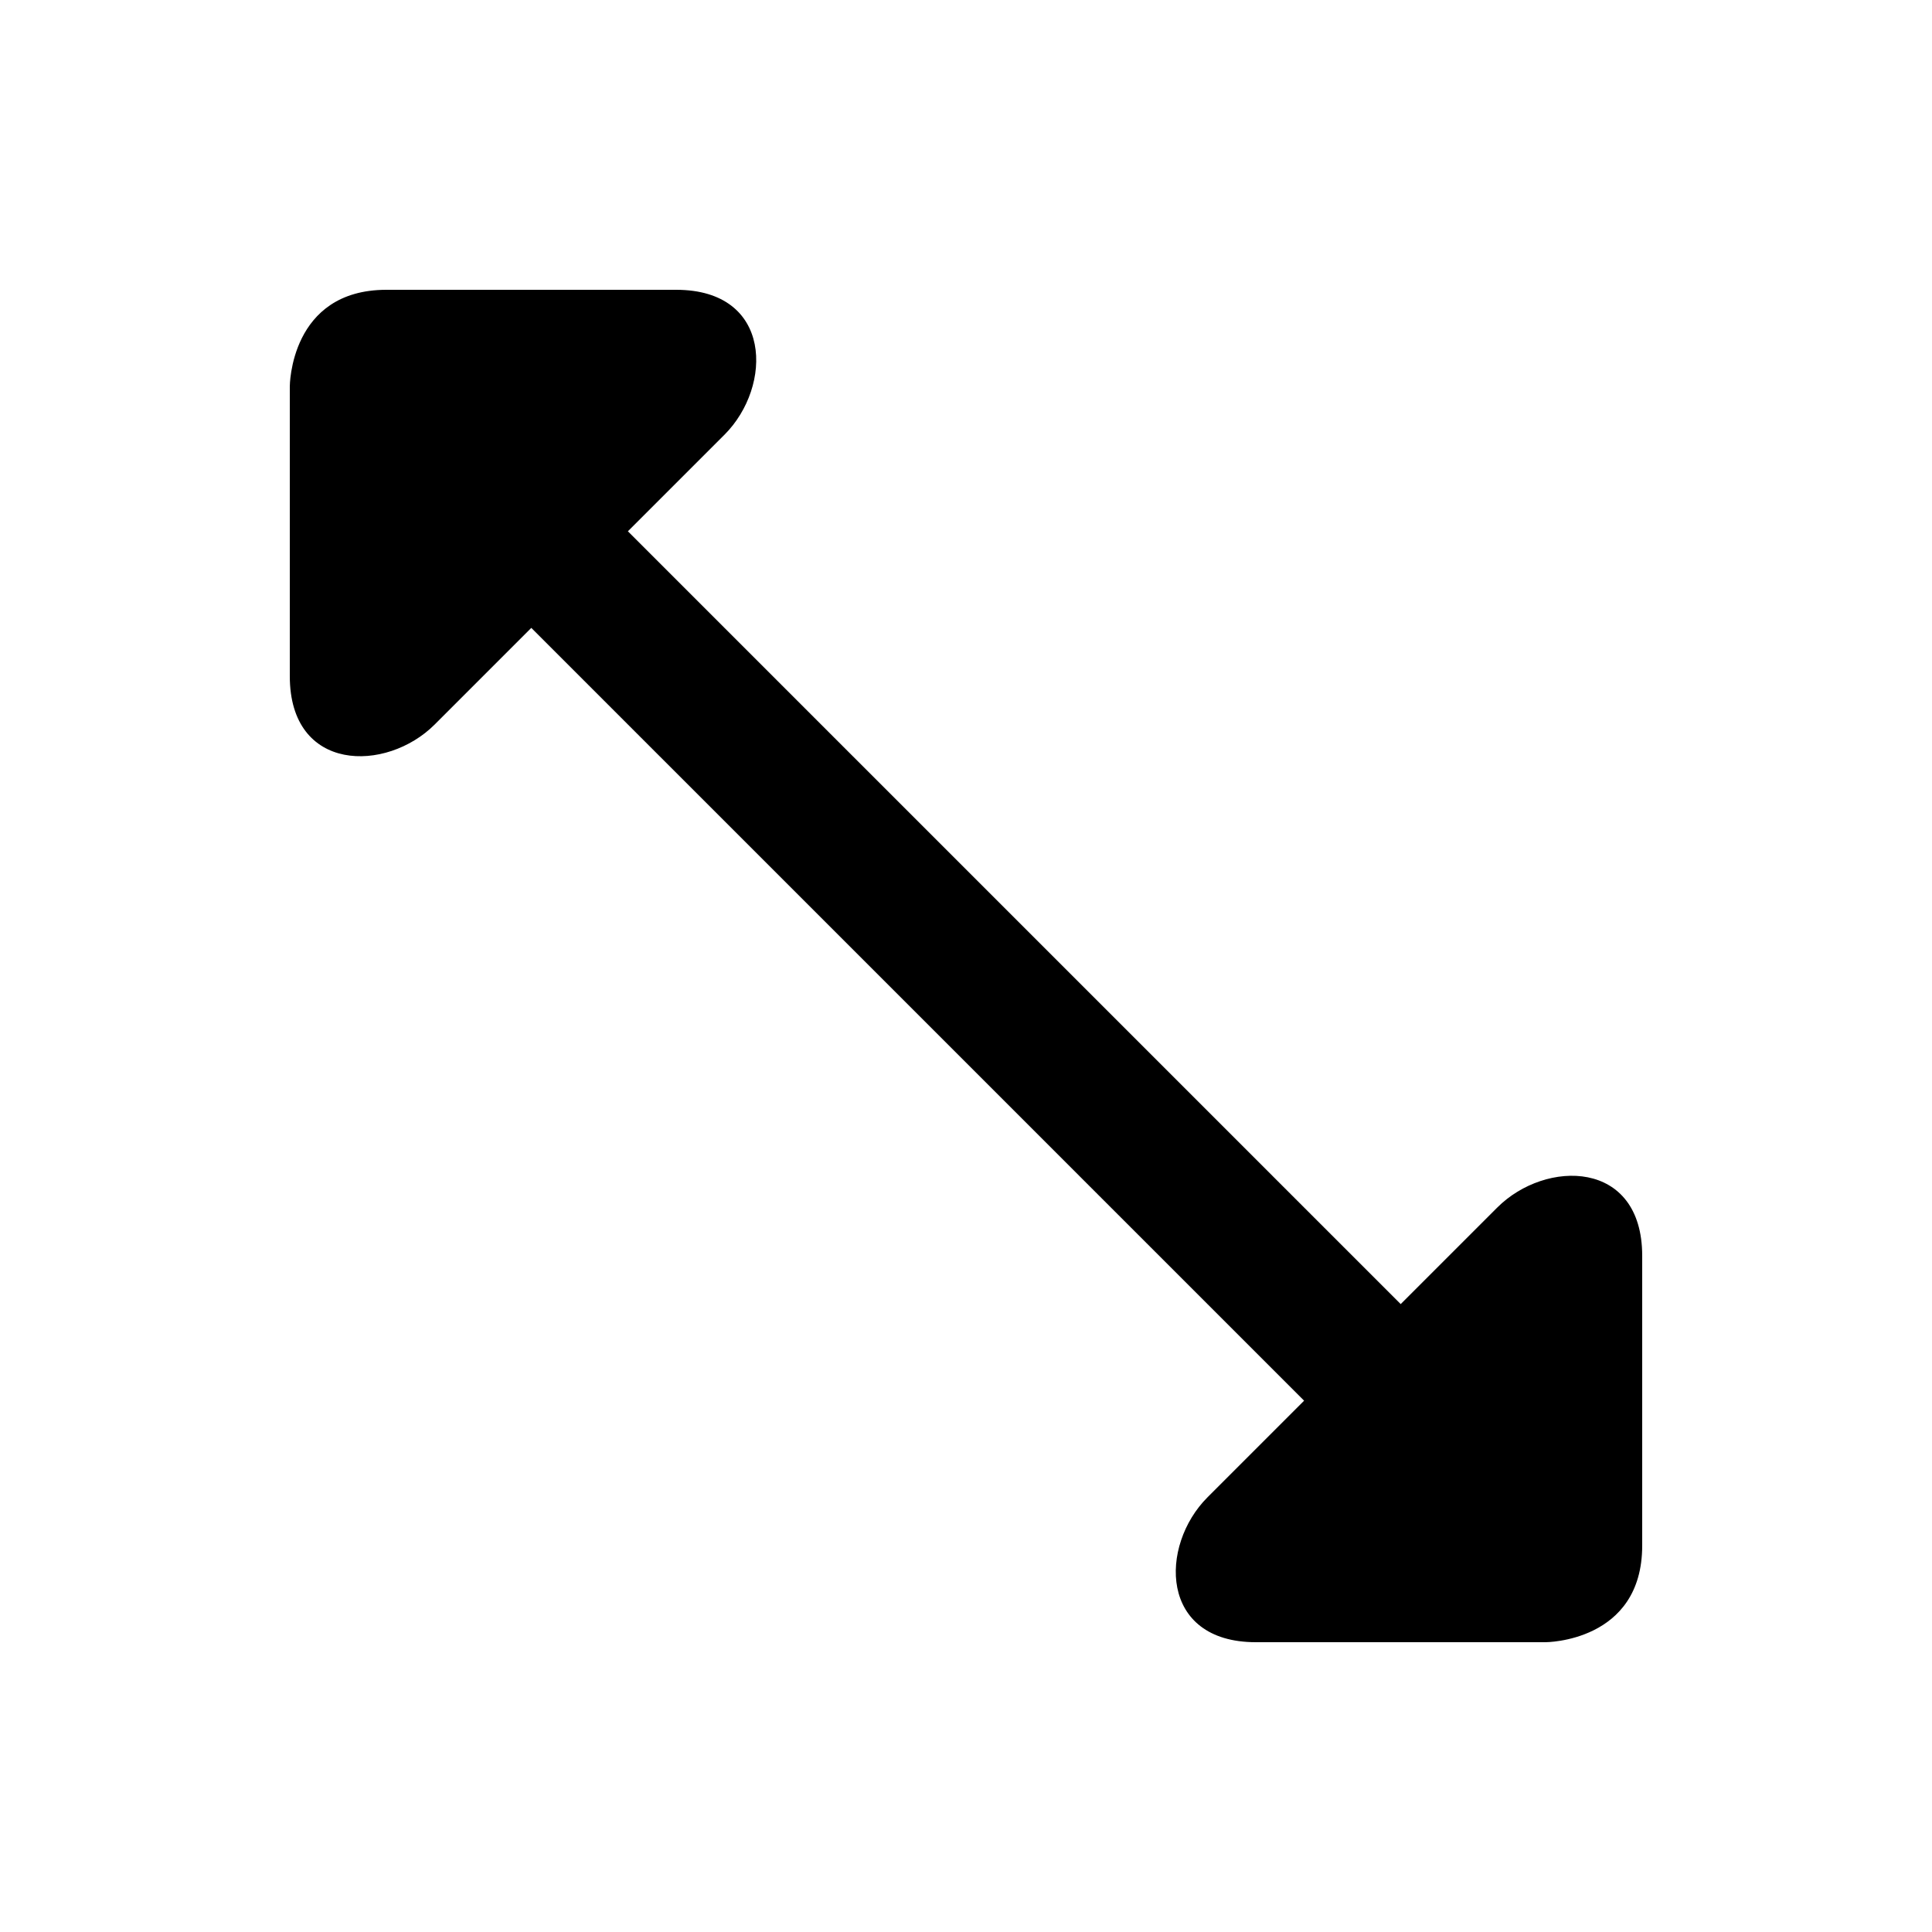
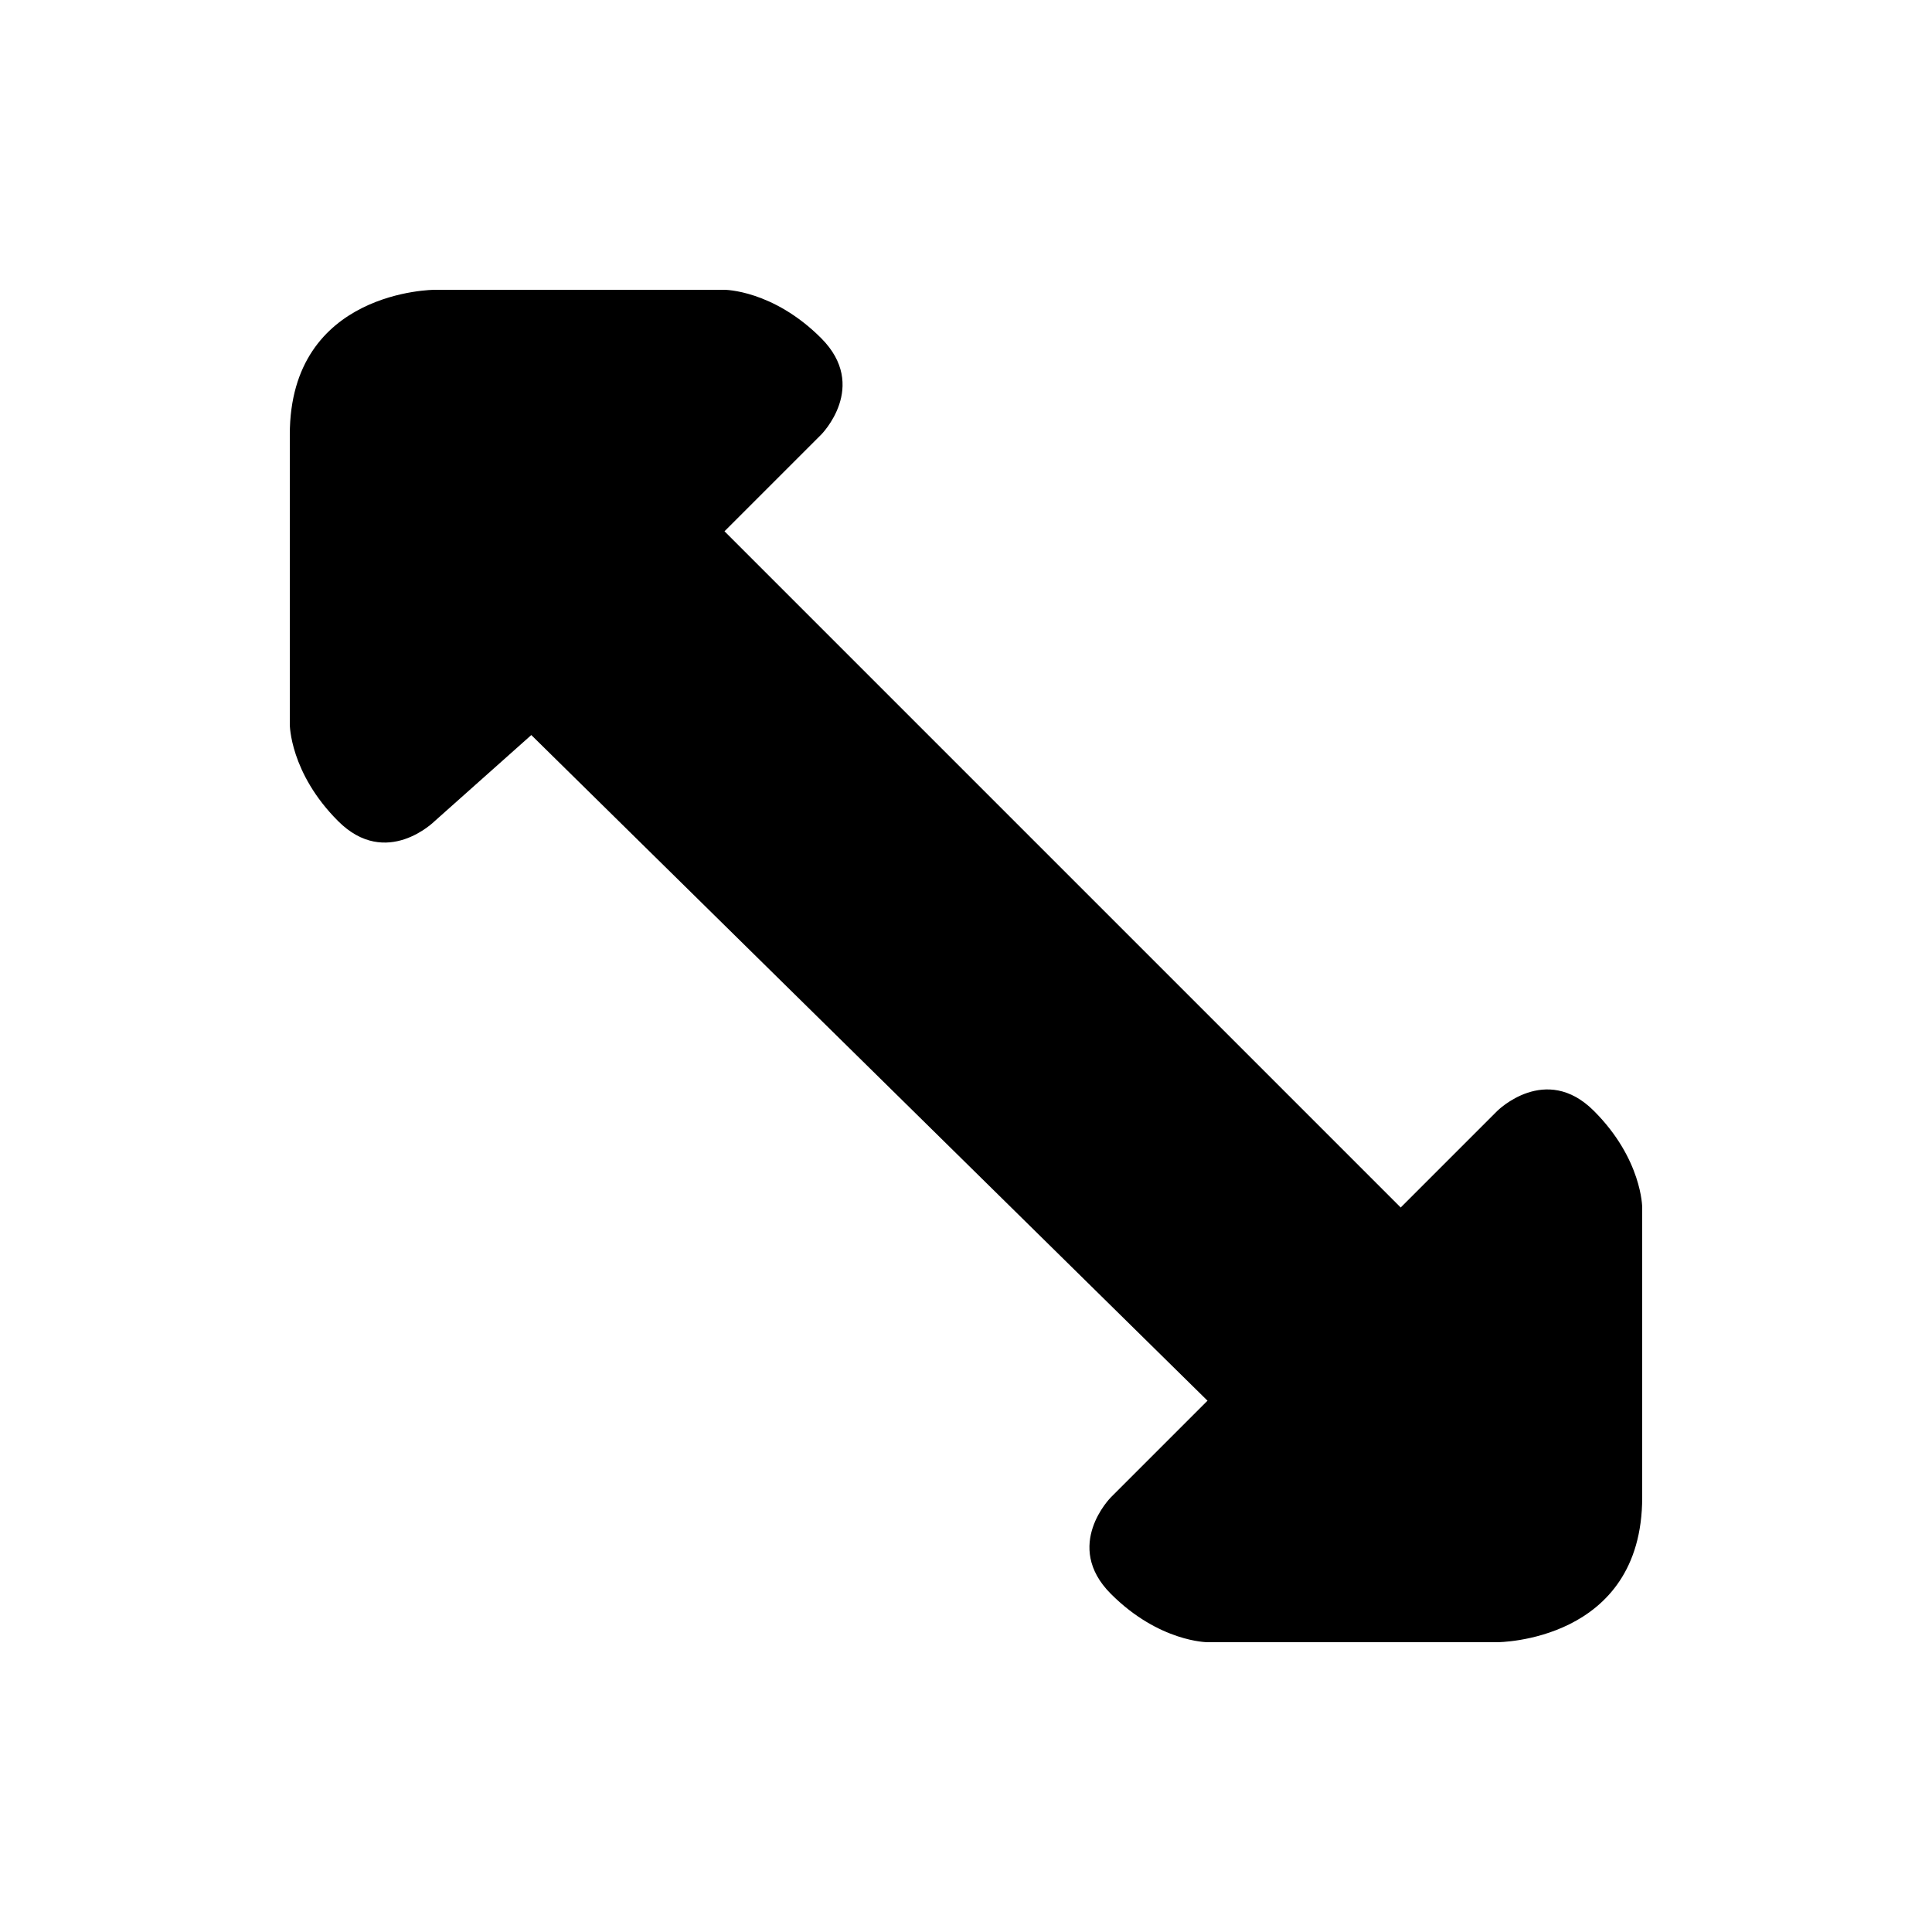
- <svg xmlns="http://www.w3.org/2000/svg" width="50" height="50" version="1.1" viewBox="0 0 50 50">
-   <path d="m36.25 33.75 2.5-2.5c1.25-1.25 3.75-1.25 3.75 1.25v7.5c0 2.5-2.5 2.5-2.5 2.5h-7.5c-2.5 0-2.5-2.5-1.25-3.75l2.5-2.5-20-20-2.5 2.5c-1.25 1.25-3.75 1.25-3.75-1.25v-7.5s0-2.5 2.5-2.5h7.5c2.5 0 2.5 2.5 1.25 3.75l-2.5 2.5z" />
+ <svg xmlns="http://www.w3.org/2000/svg" id="svg4" viewBox="0 0 50 50" version="1.1" width="50" height="50">
+   <defs id="defs8" />
+   <path id="path7912" d="m 18.75,13.75 2.5,-2.5 c 0,0 1.25,-1.25 0,-2.5 C 20,7.5 18.75,7.5 18.75,7.5 h -7.5 c 0,0 -3.75,0 -3.75,3.75 v 7.5 c 0,0 0,1.25 1.25,2.5 1.25,1.25 2.5,0 2.5,0 l 2.5,-2.227 17.5,17.227 -2.5,2.5 c 0,0 -1.25,1.25 0,2.5 1.25,1.25 2.5,1.25 2.5,1.25 h 7.5 c 0,0 3.75,0 3.75,-3.75 v -7.5 c 0,0 0,-1.25 -1.25,-2.5 -1.25,-1.25 -2.5,0 -2.5,0 l -2.5,2.5 z" />
</svg>
